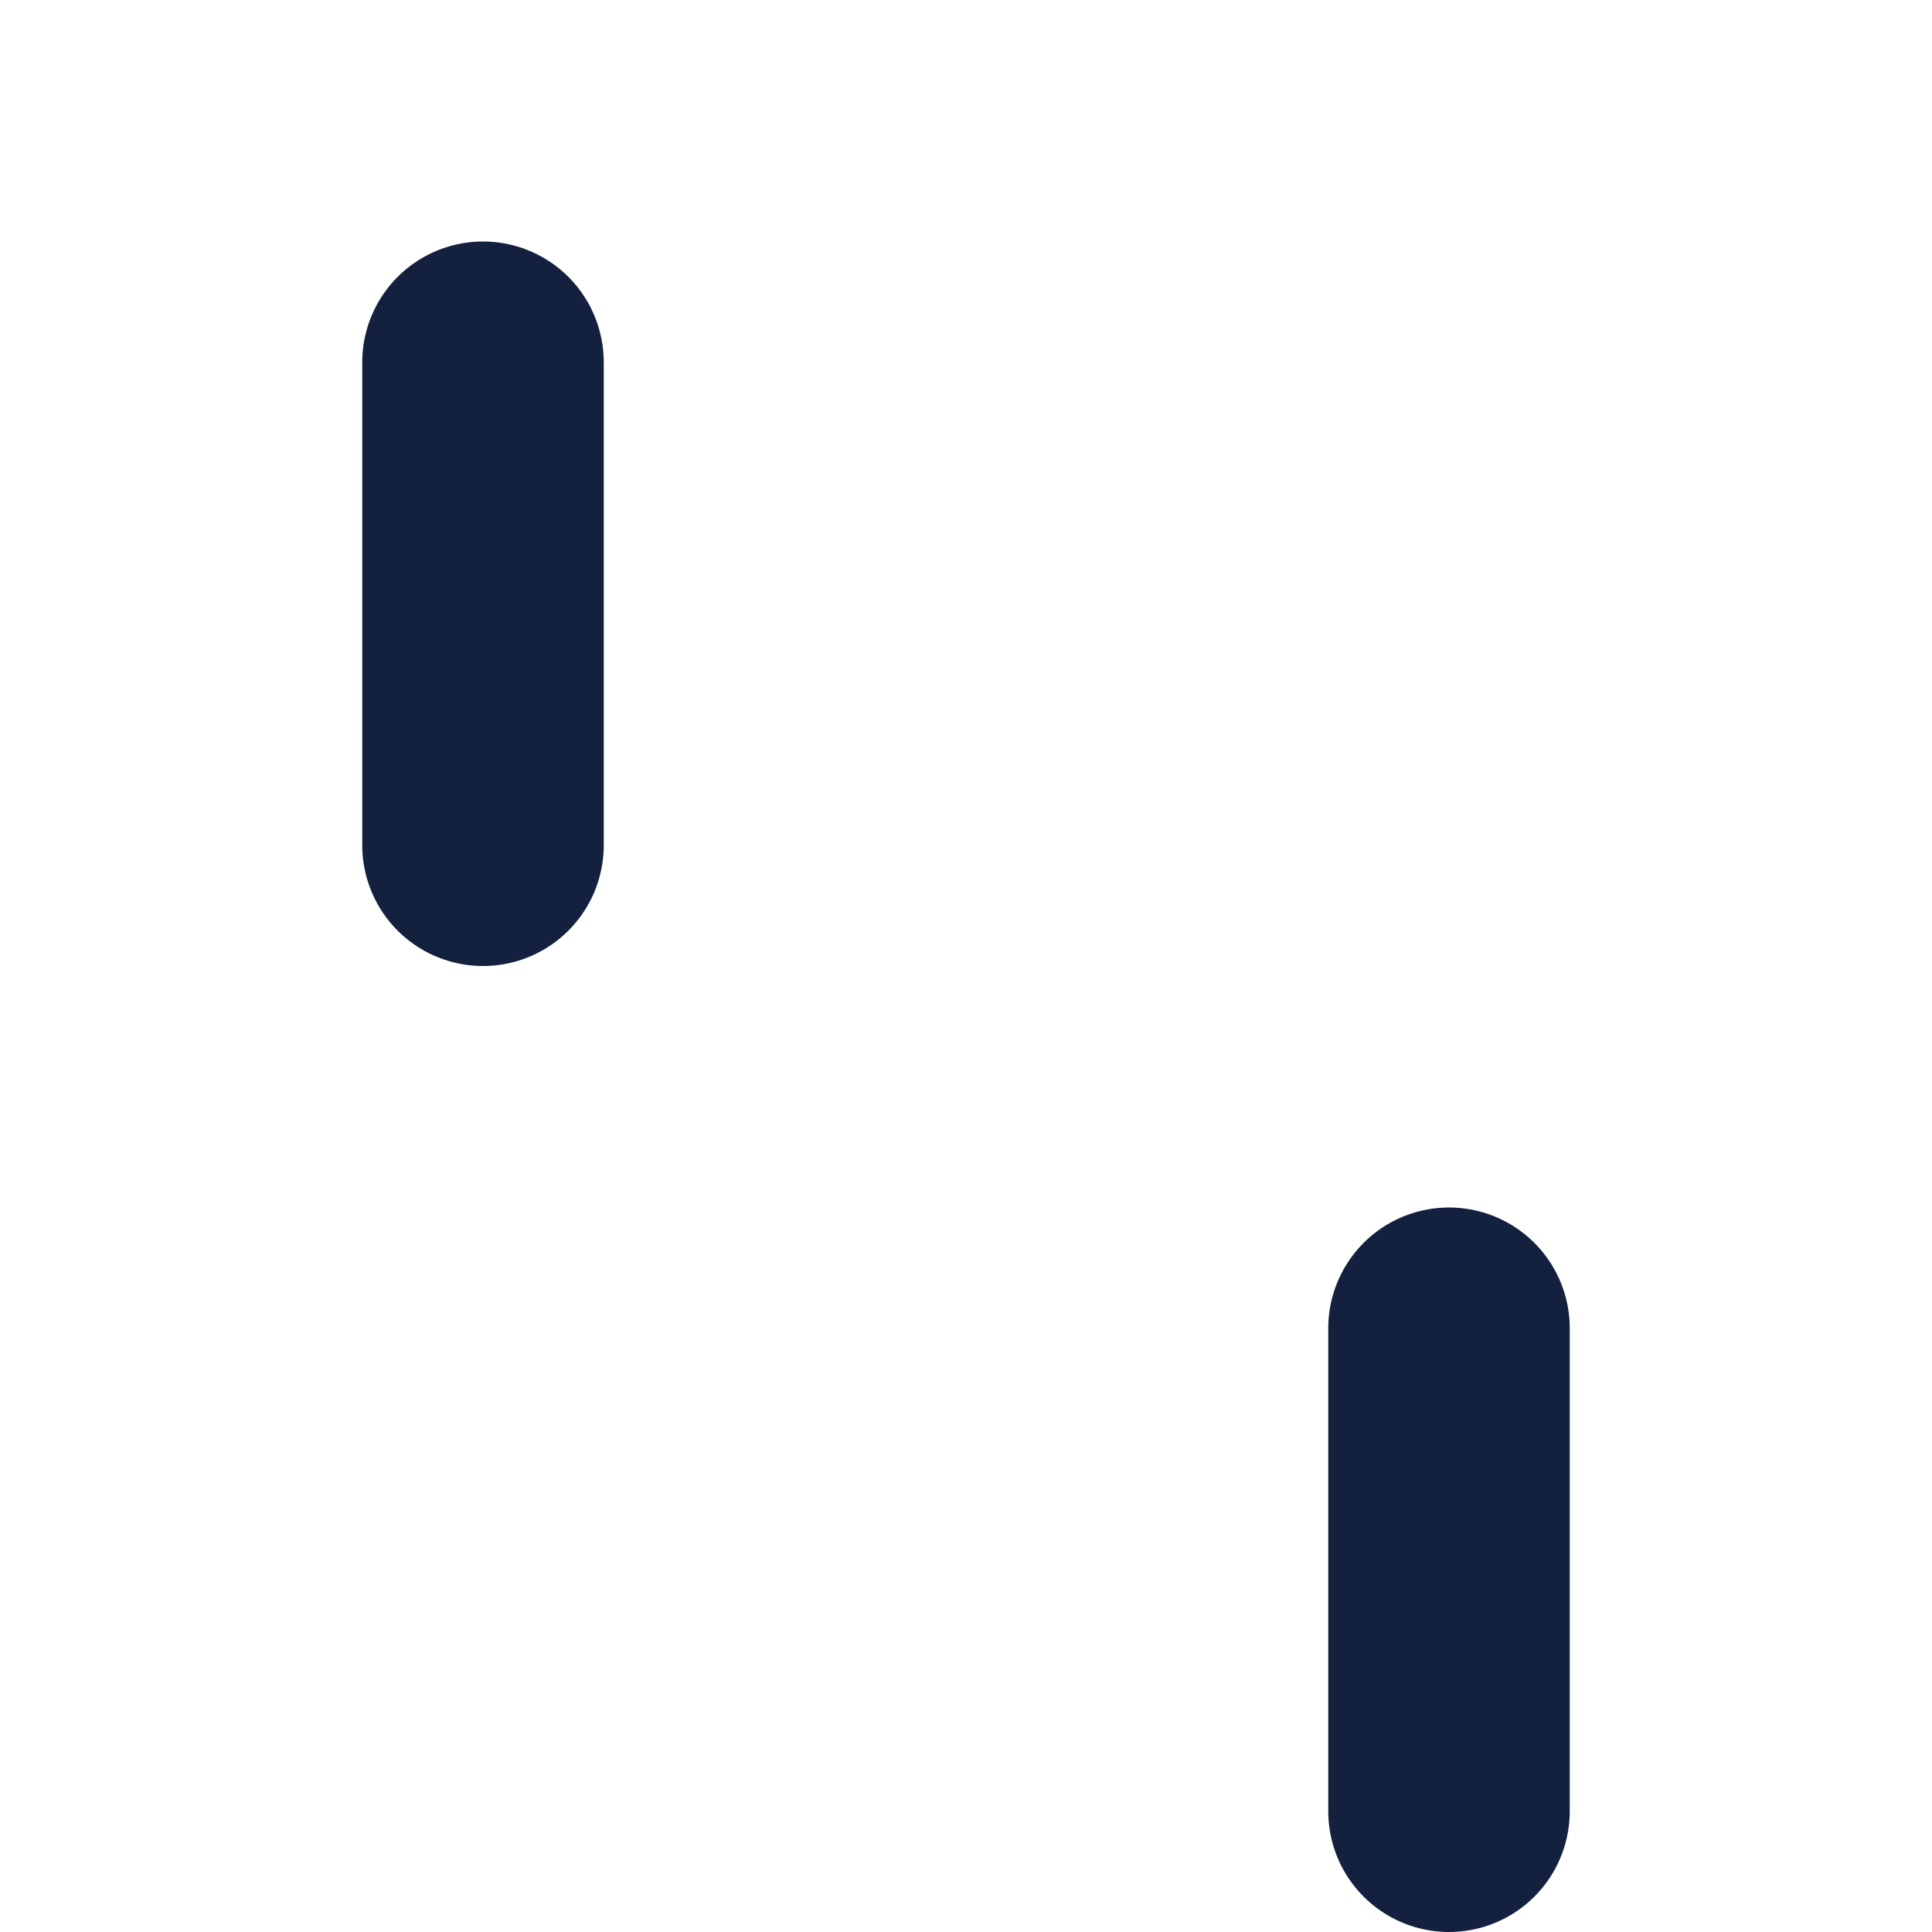
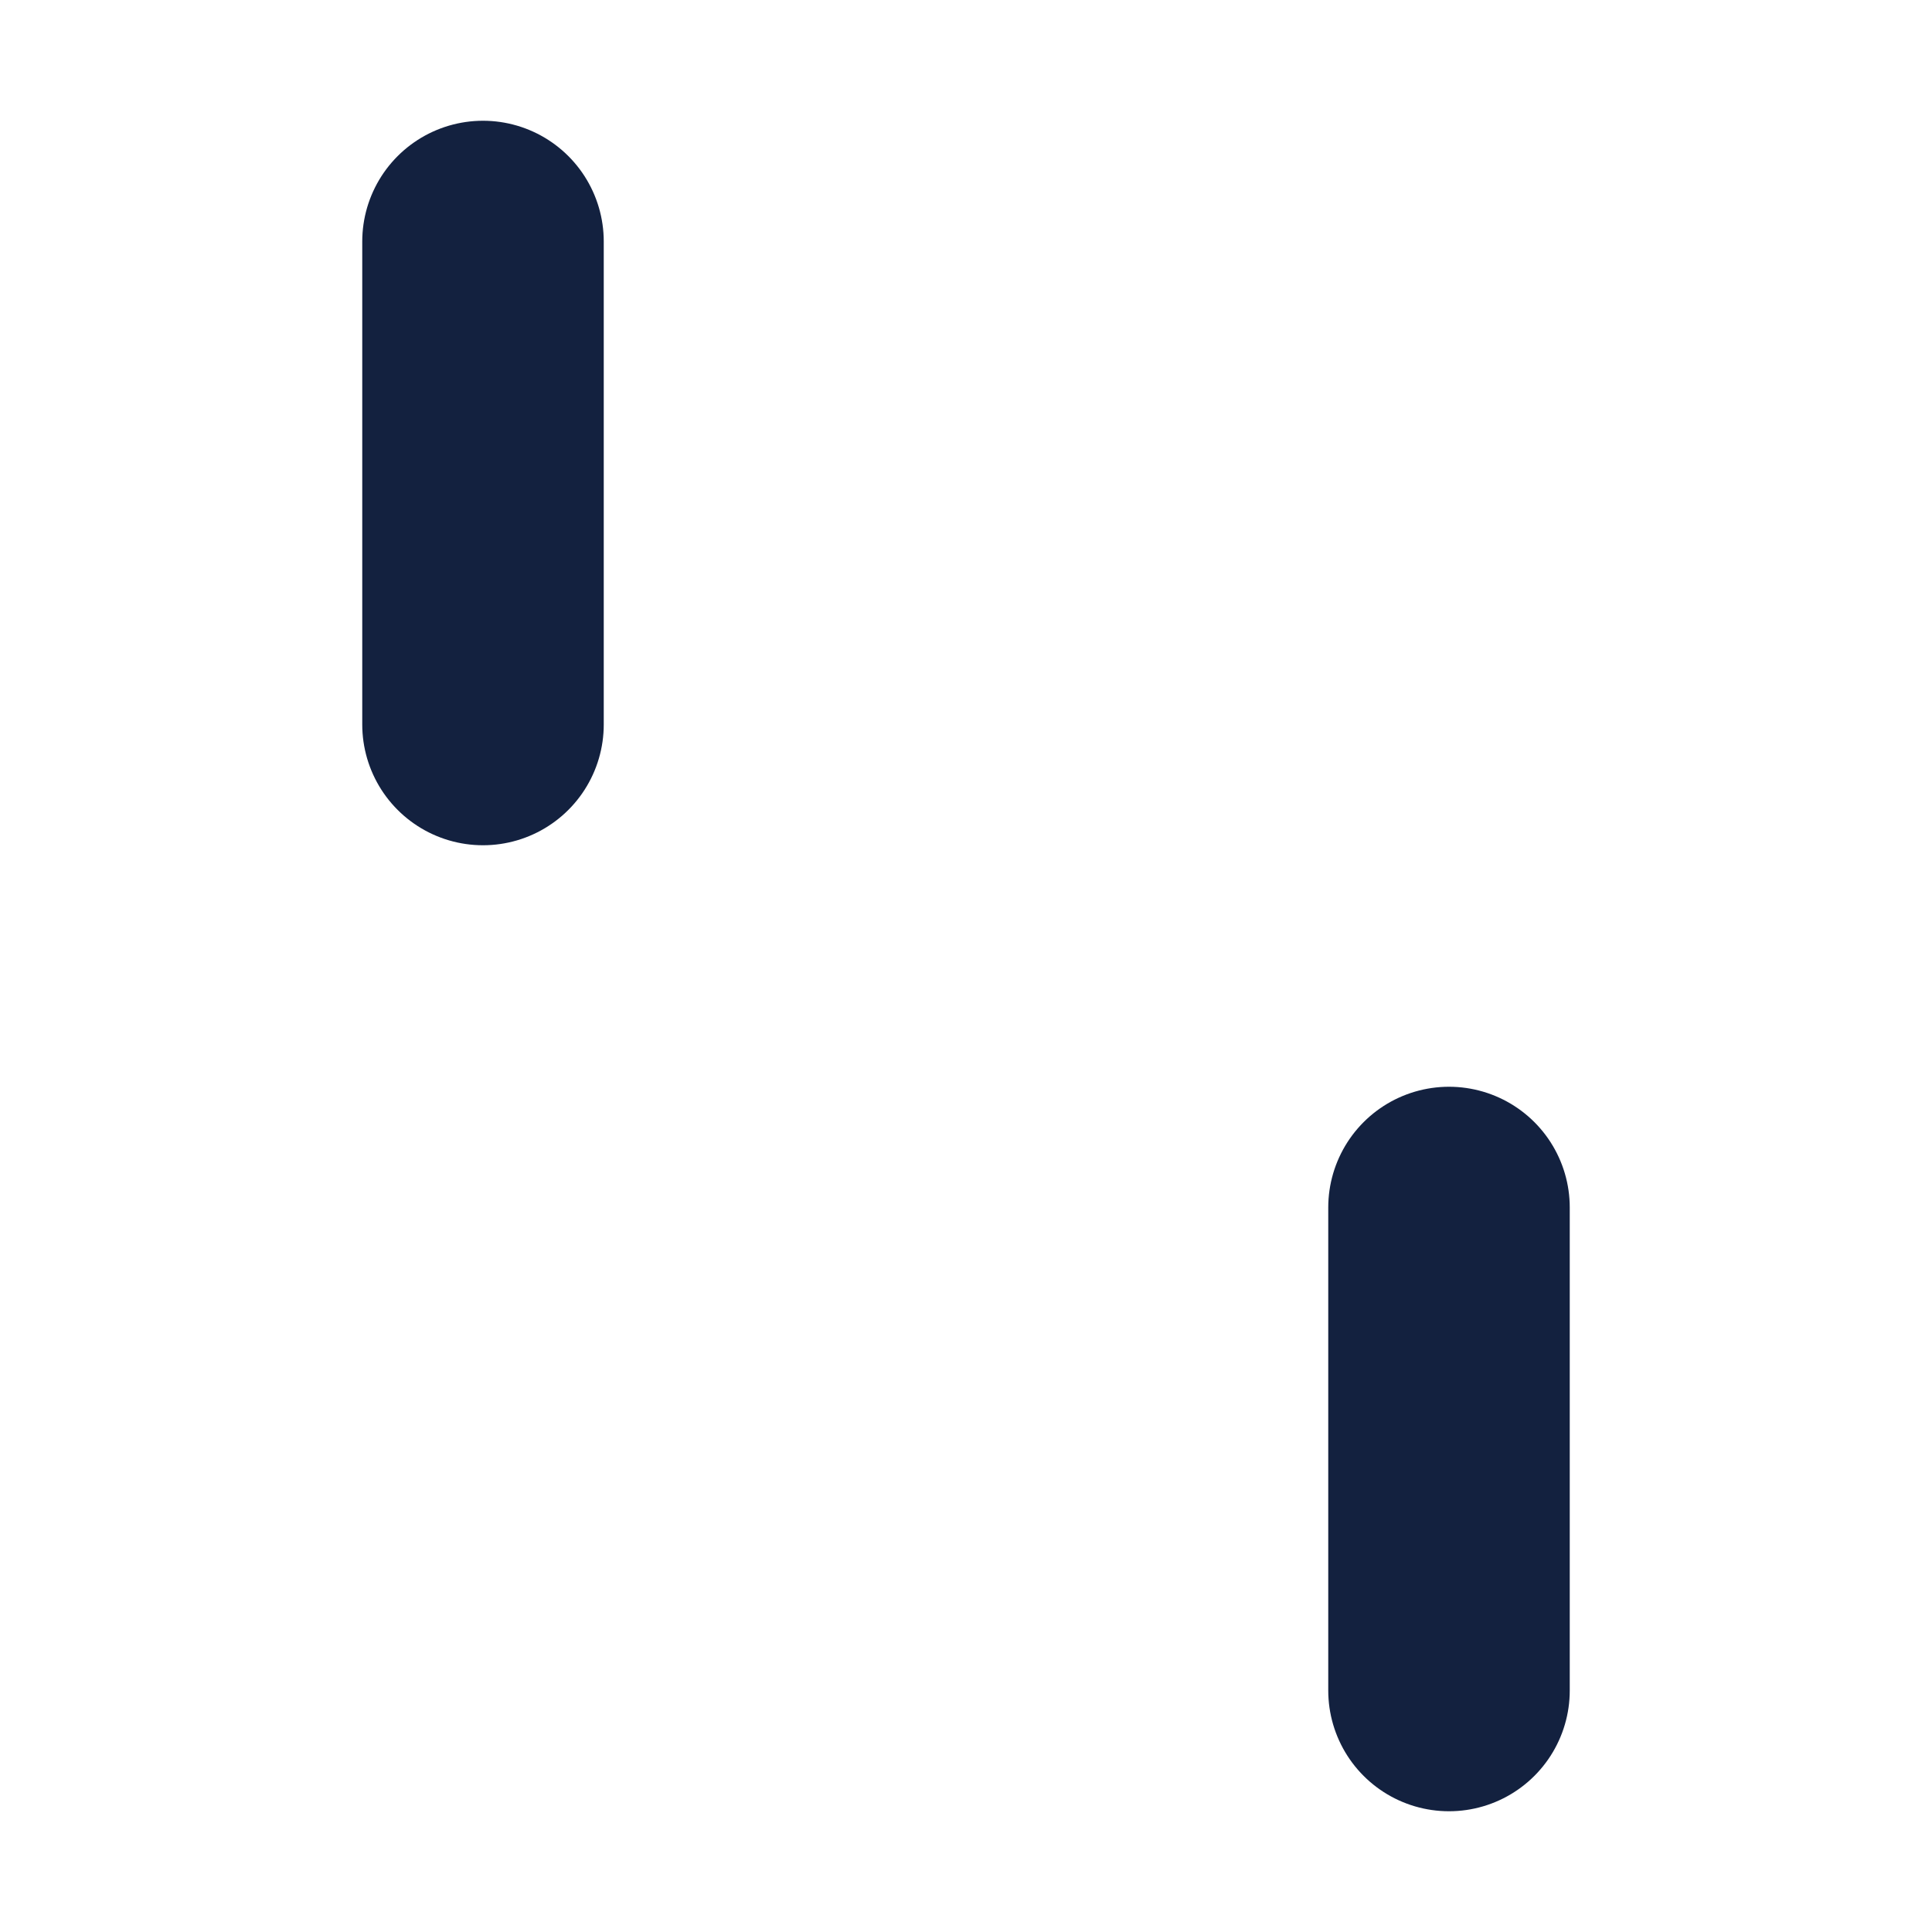
<svg xmlns="http://www.w3.org/2000/svg" width="40" height="40" viewBox="0 0 40 40">
  <g fill="none" stroke="#13213F" stroke-width="5" stroke-linecap="round">
-     <path d="M10 7.5v10" />
-     <path d="M30 27.5v10" />
-     <path d="M30 -12.5v10" />
+     <path d="M10 5v10" />
+     <path d="M30 25v10" />
  </g>
</svg>
